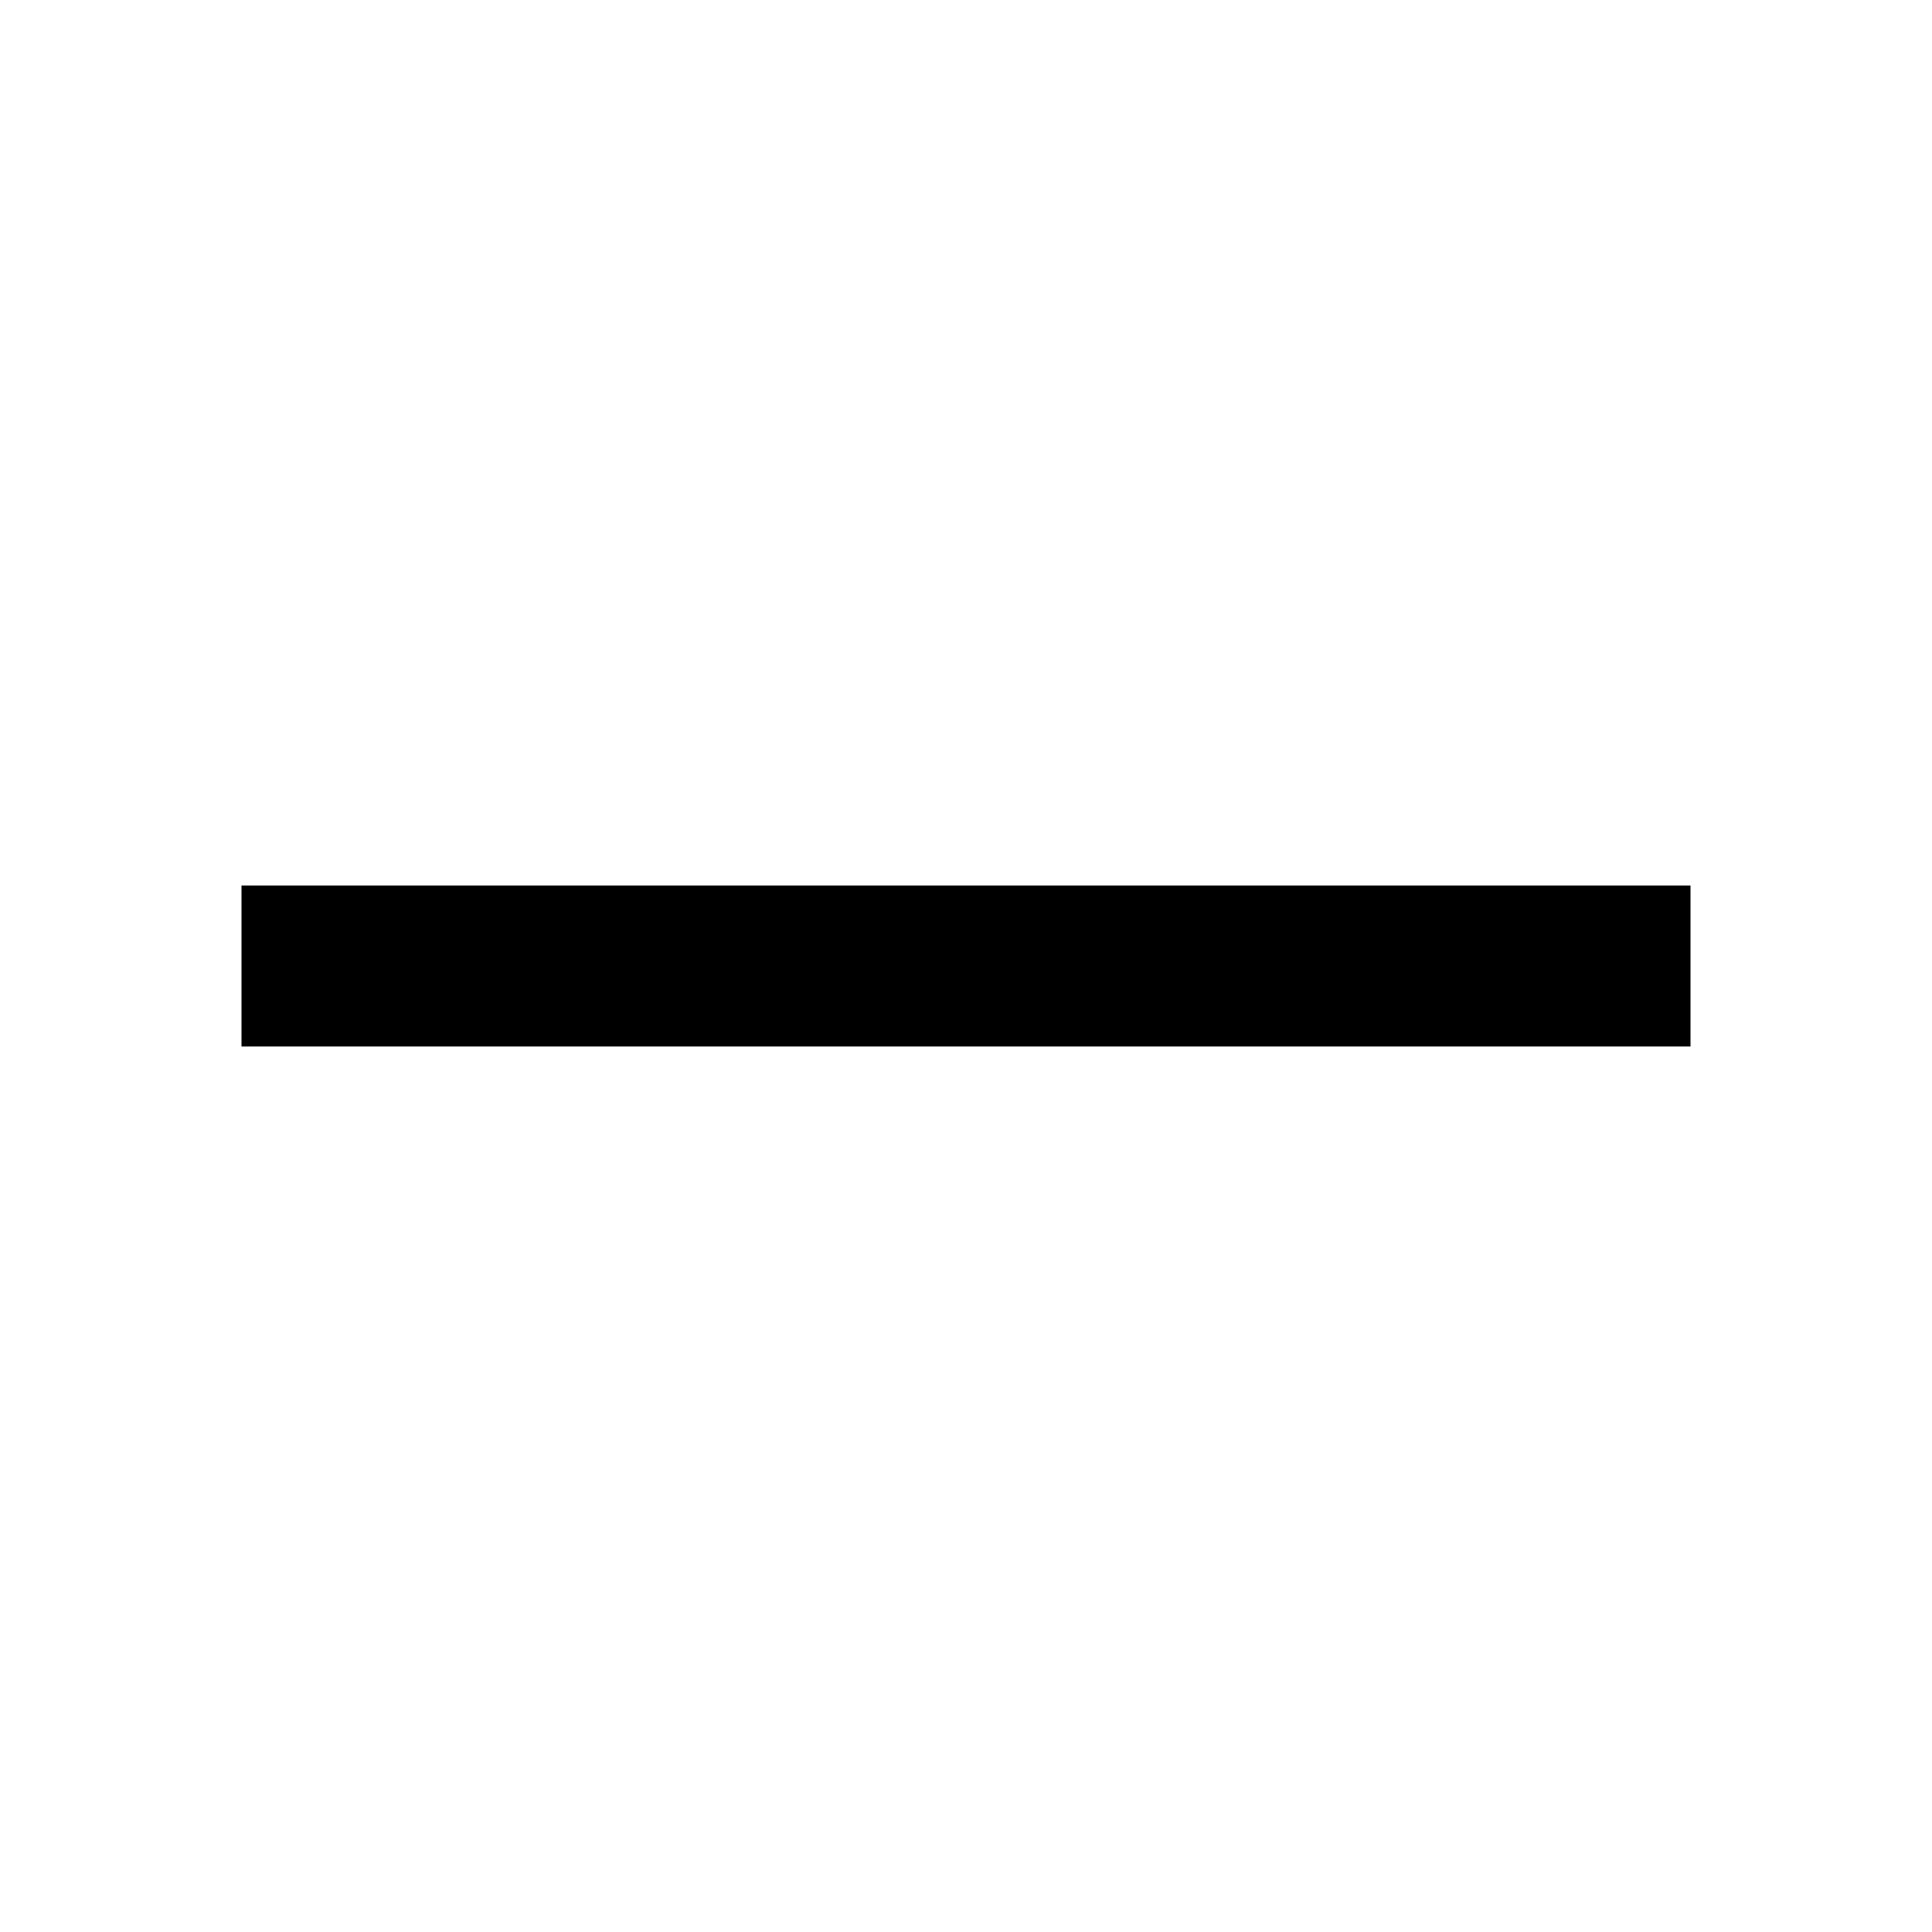
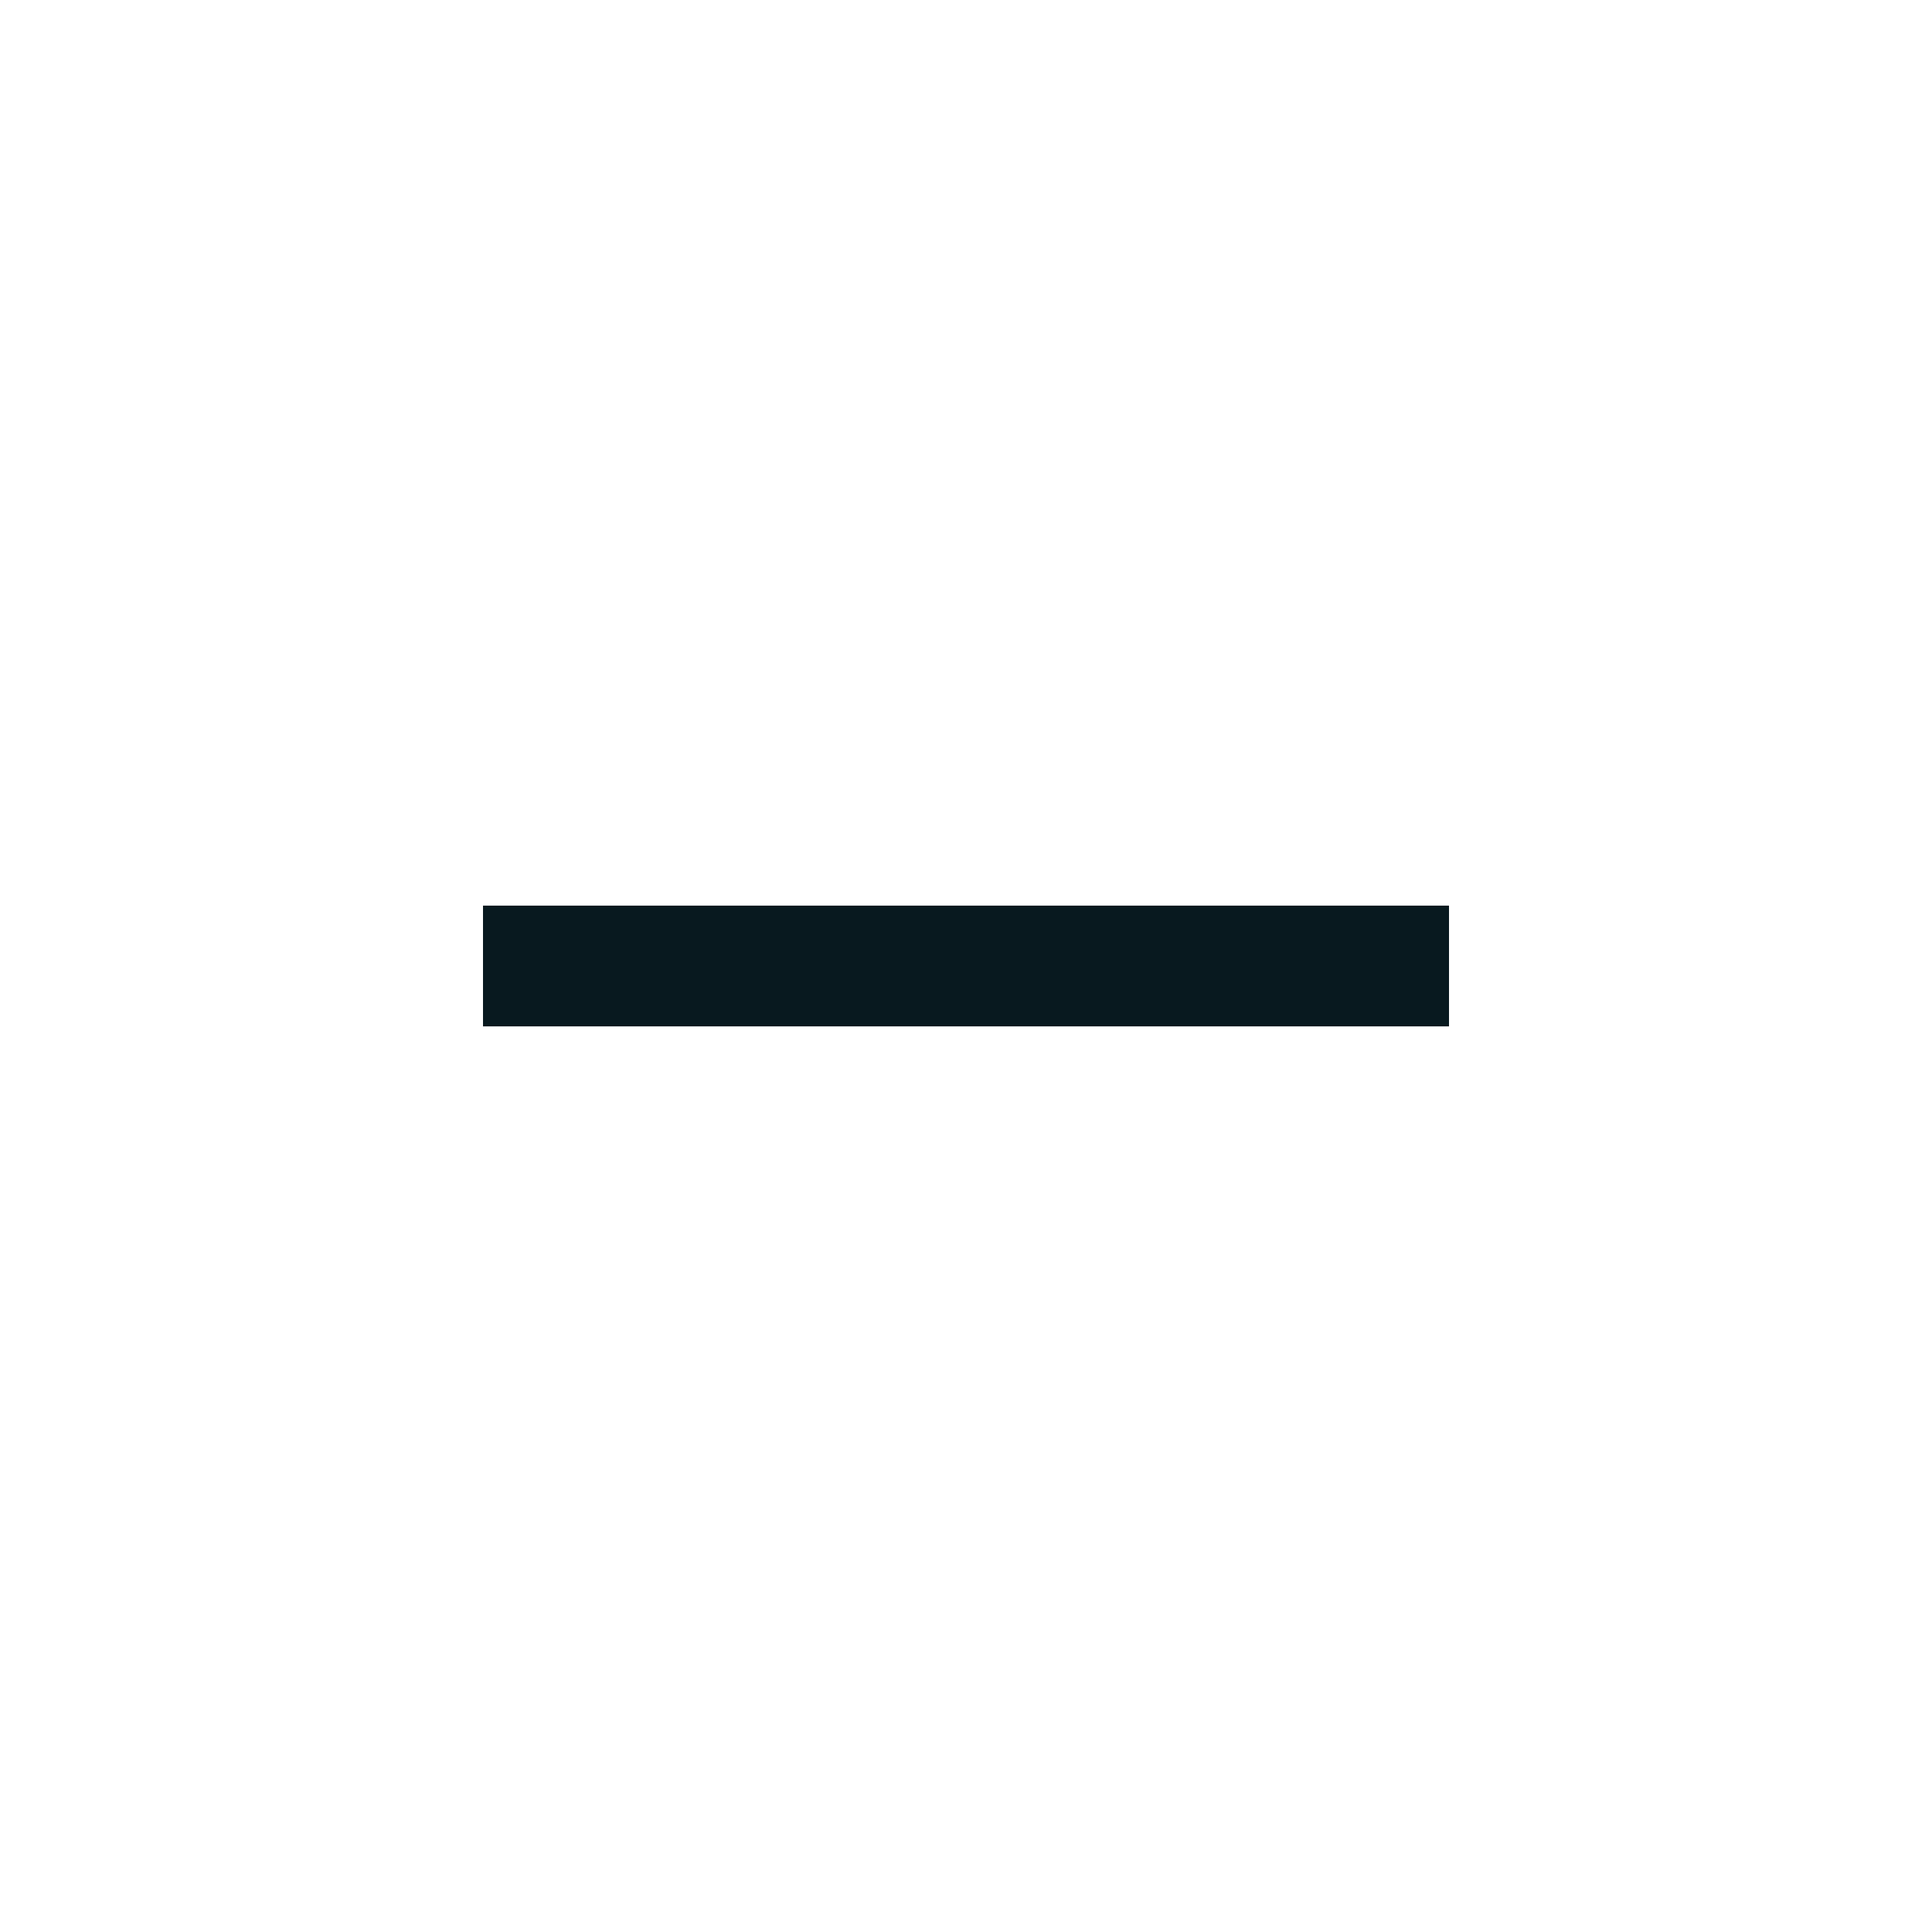
- <svg xmlns="http://www.w3.org/2000/svg" width="512px" height="512px" viewBox="0 0 512 512" version="1.1">
-   <g id="Page-1" stroke="none" stroke-width="1" fill="none" fill-rule="evenodd">
-     <g id="add" fill="#000000" transform="translate(64, 234.6667)">
-       <rect id="Combined-Shape" x="0" y="0" width="384" height="42.667" />
-     </g>
+ <svg xmlns="http://www.w3.org/2000/svg" version="1.1" id="power_grey" x="0px" y="0px" viewBox="0 0 16 16" style="enable-background:new 0 0 16 16;" xml:space="preserve">
+   <style type="text/css">
+ 	.st0{fill:#08191F;}
+ 	.st1{clip-path:url(#SVGID_00000103962408519904887750000014375579653943119286_);}
+ 	.st2{fill-rule:evenodd;clip-rule:evenodd;fill:#08191F;}
+ </style>
+   <g>
+     <rect x="4" y="7.5" class="st0" width="8" height="1" />
  </g>
</svg>
